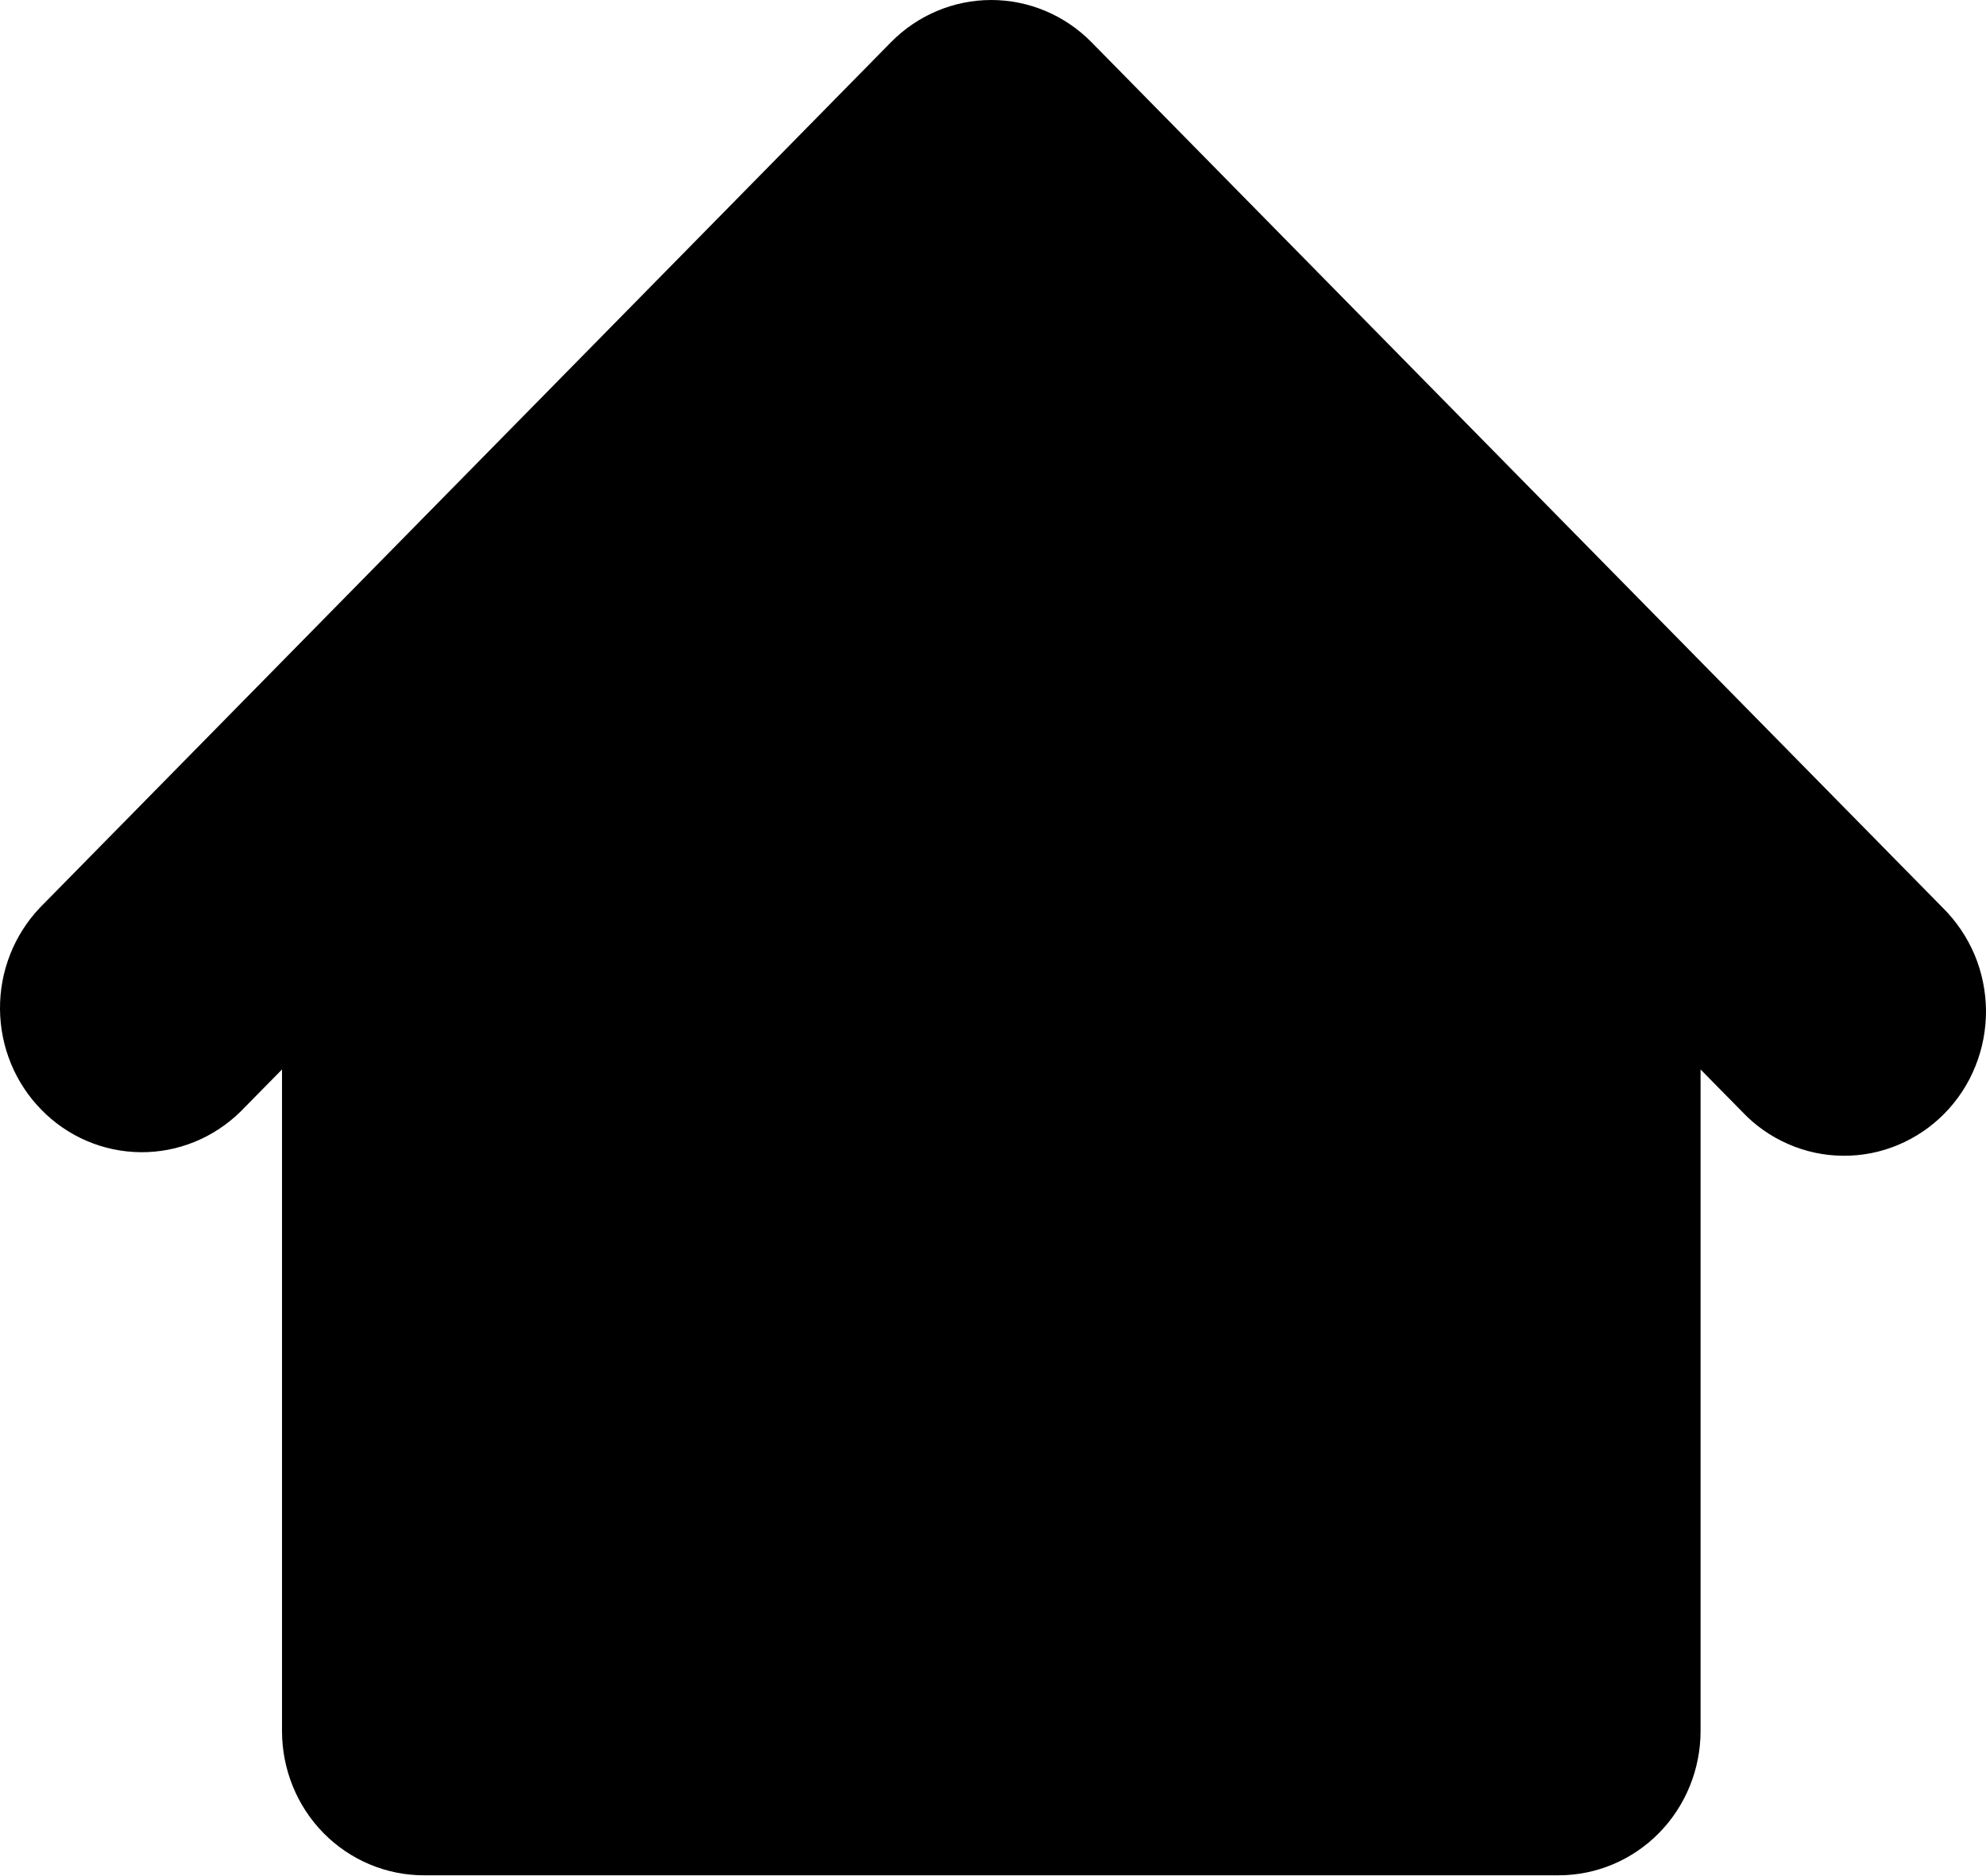
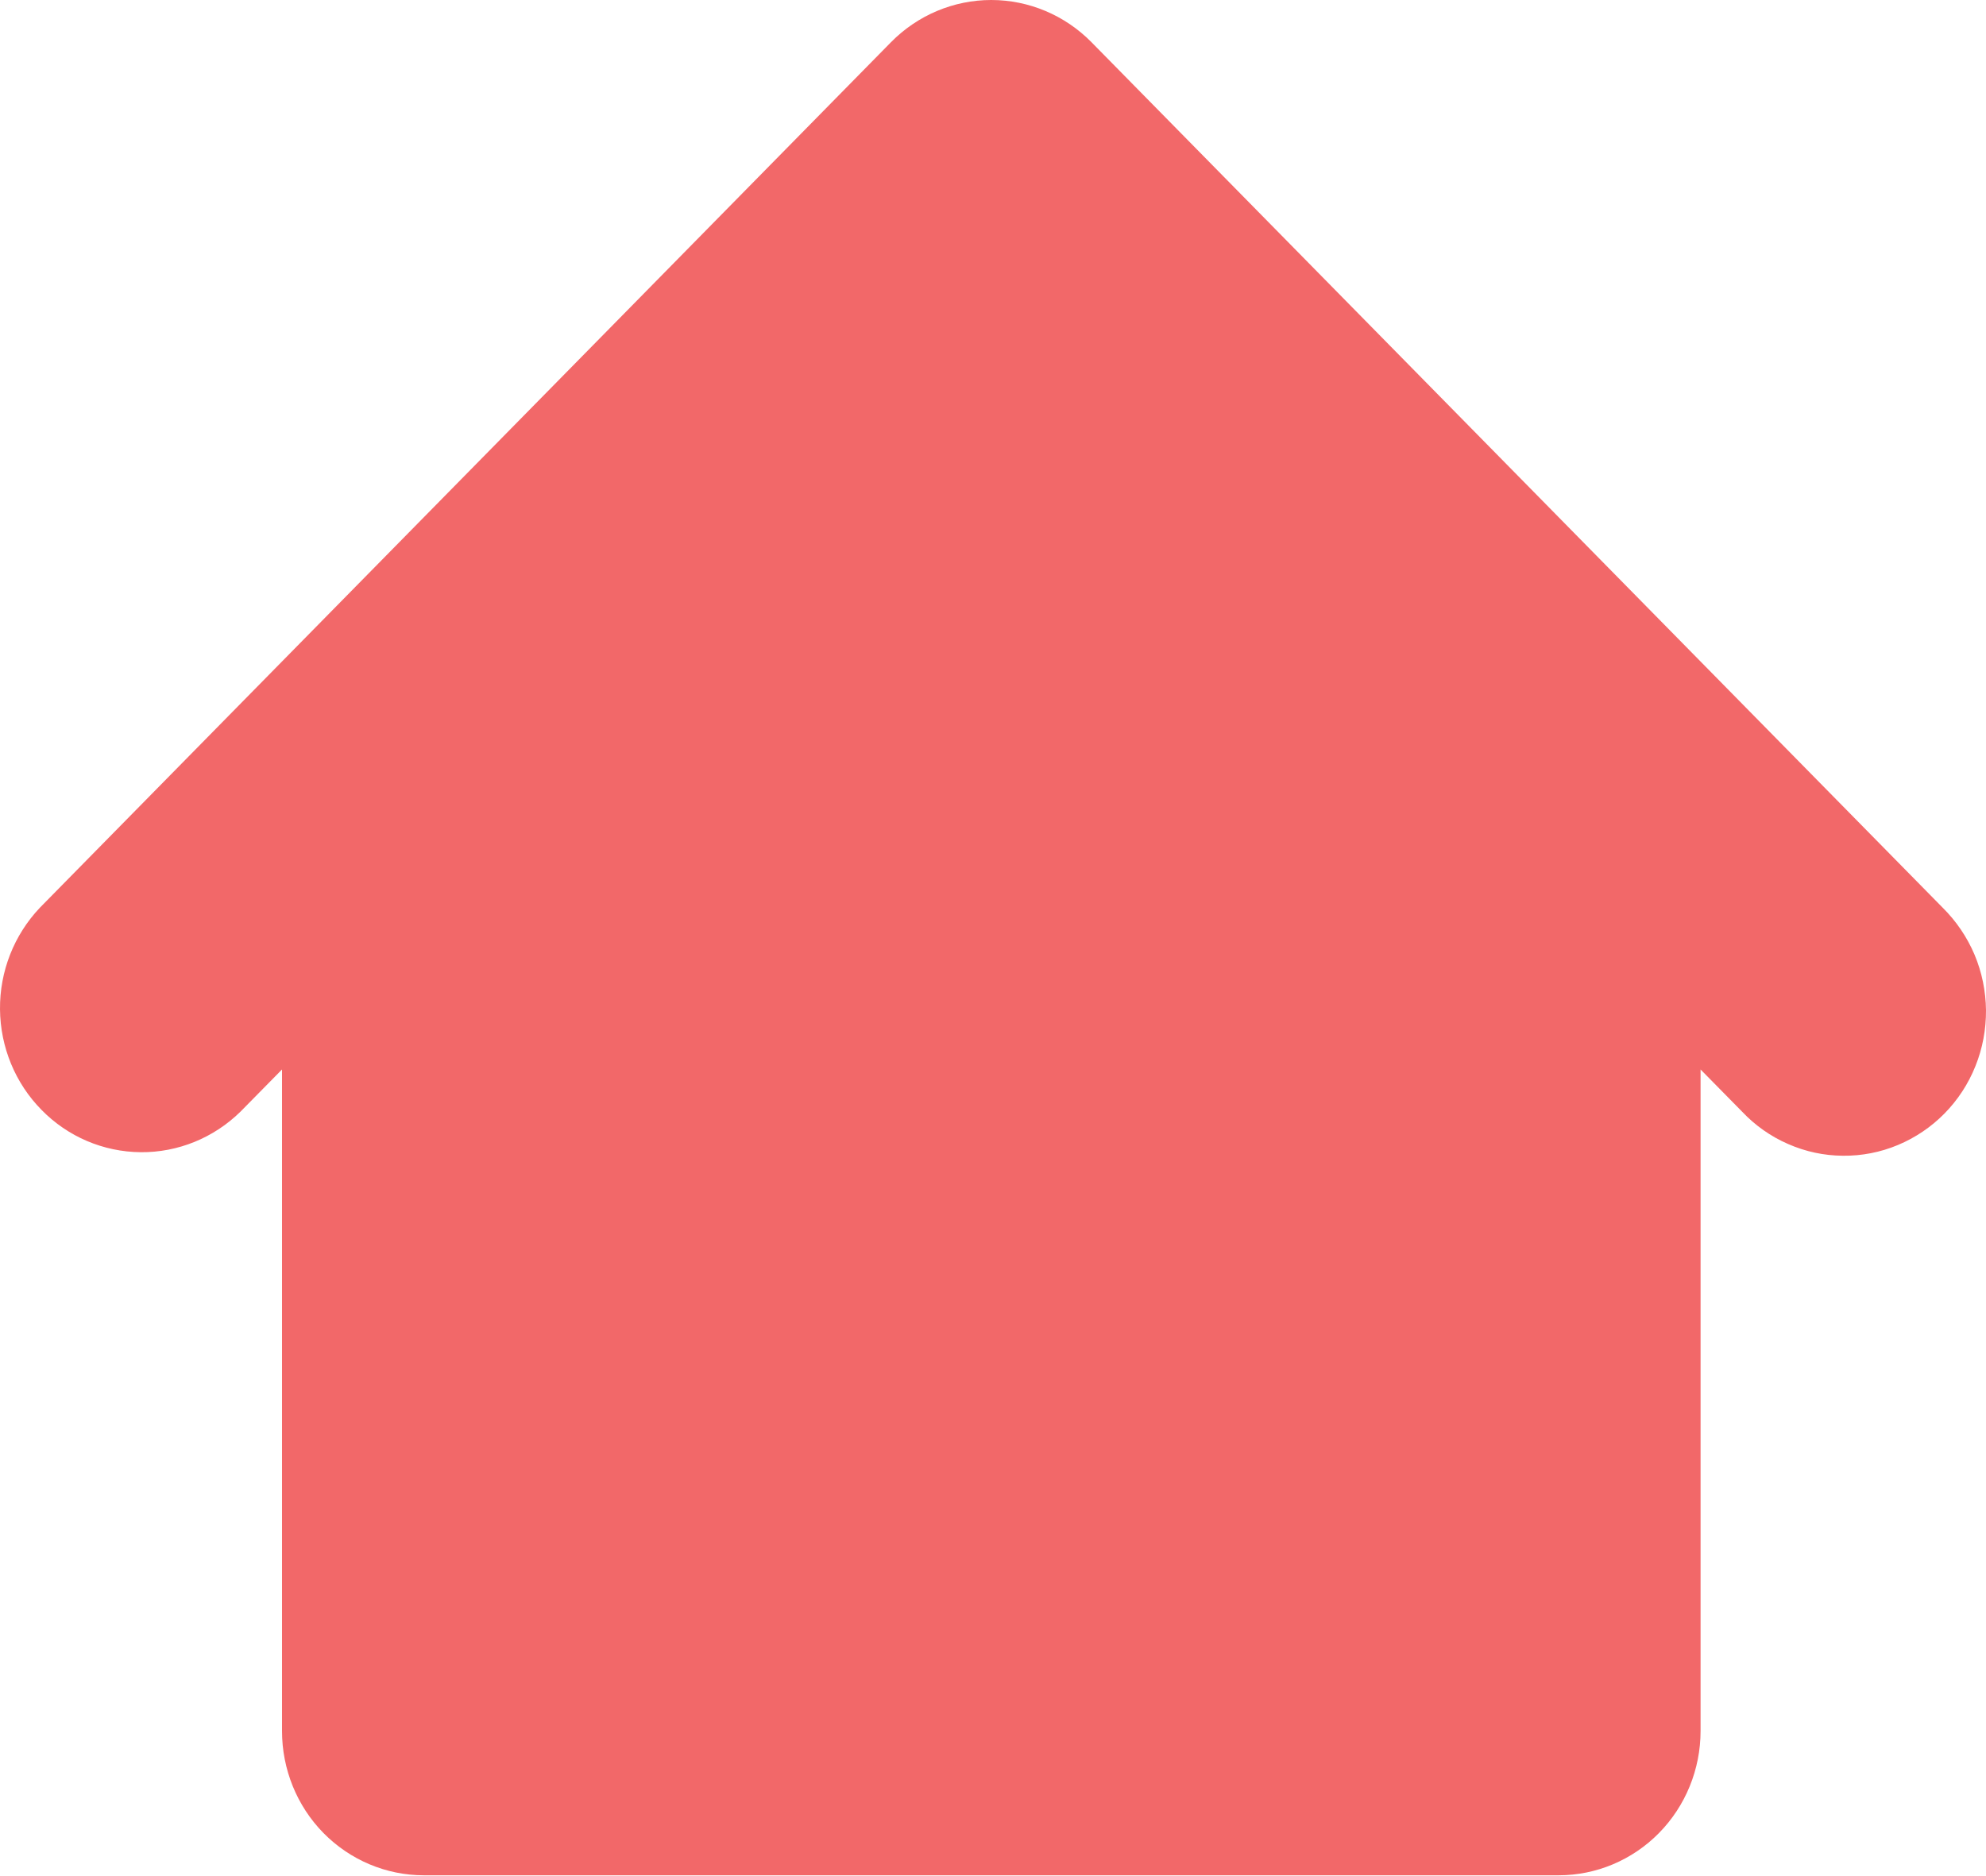
- <svg xmlns="http://www.w3.org/2000/svg" width="18" height="17" viewBox="0 0 18 17" fill="currentColor">
-   <path fill-rule="evenodd" clip-rule="evenodd" d="M9.893 0.383C9.652 0.138 9.325 0 8.984 0C8.643 0 8.316 0.138 8.075 0.383L0.361 8.229C0.127 8.476 -0.003 8.806 4.86034e-05 9.149C0.003 9.492 0.138 9.82 0.377 10.062C0.615 10.305 0.937 10.442 1.275 10.445C1.612 10.448 1.936 10.316 2.179 10.078L2.556 9.695V15.692C2.556 16.039 2.691 16.372 2.932 16.617C3.173 16.862 3.5 17 3.841 17H14.127C14.468 17 14.795 16.862 15.036 16.617C15.277 16.372 15.413 16.039 15.413 15.692V9.695L15.79 10.078C15.908 10.203 16.05 10.303 16.207 10.371C16.364 10.44 16.532 10.476 16.703 10.477C16.874 10.479 17.043 10.446 17.201 10.38C17.359 10.314 17.503 10.217 17.623 10.095C17.744 9.972 17.84 9.826 17.904 9.665C17.969 9.504 18.001 9.332 18 9.158C17.998 8.985 17.963 8.813 17.896 8.654C17.828 8.494 17.73 8.35 17.608 8.229L9.893 0.383Z" />
+ <svg xmlns="http://www.w3.org/2000/svg" width="18" height="17" viewBox="0 0 18 17" fill="none">
+   <path fill-rule="evenodd" clip-rule="evenodd" d="M9.893 0.383C9.652 0.138 9.325 0 8.984 0C8.643 0 8.316 0.138 8.075 0.383L0.361 8.229C0.127 8.476 -0.003 8.806 4.86034e-05 9.149C0.003 9.492 0.138 9.82 0.377 10.062C0.615 10.305 0.937 10.442 1.275 10.445C1.612 10.448 1.936 10.316 2.179 10.078L2.556 9.695V15.692C2.556 16.039 2.691 16.372 2.932 16.617C3.173 16.862 3.5 17 3.841 17H14.127C14.468 17 14.795 16.862 15.036 16.617C15.277 16.372 15.413 16.039 15.413 15.692V9.695L15.79 10.078C15.908 10.203 16.05 10.303 16.207 10.371C16.364 10.44 16.532 10.476 16.703 10.477C16.874 10.479 17.043 10.446 17.201 10.38C17.359 10.314 17.503 10.217 17.623 10.095C17.744 9.972 17.84 9.826 17.904 9.665C17.969 9.504 18.001 9.332 18 9.158C17.998 8.985 17.963 8.813 17.896 8.654C17.828 8.494 17.73 8.35 17.608 8.229L9.893 0.383Z" fill="#F26869" />
</svg>
